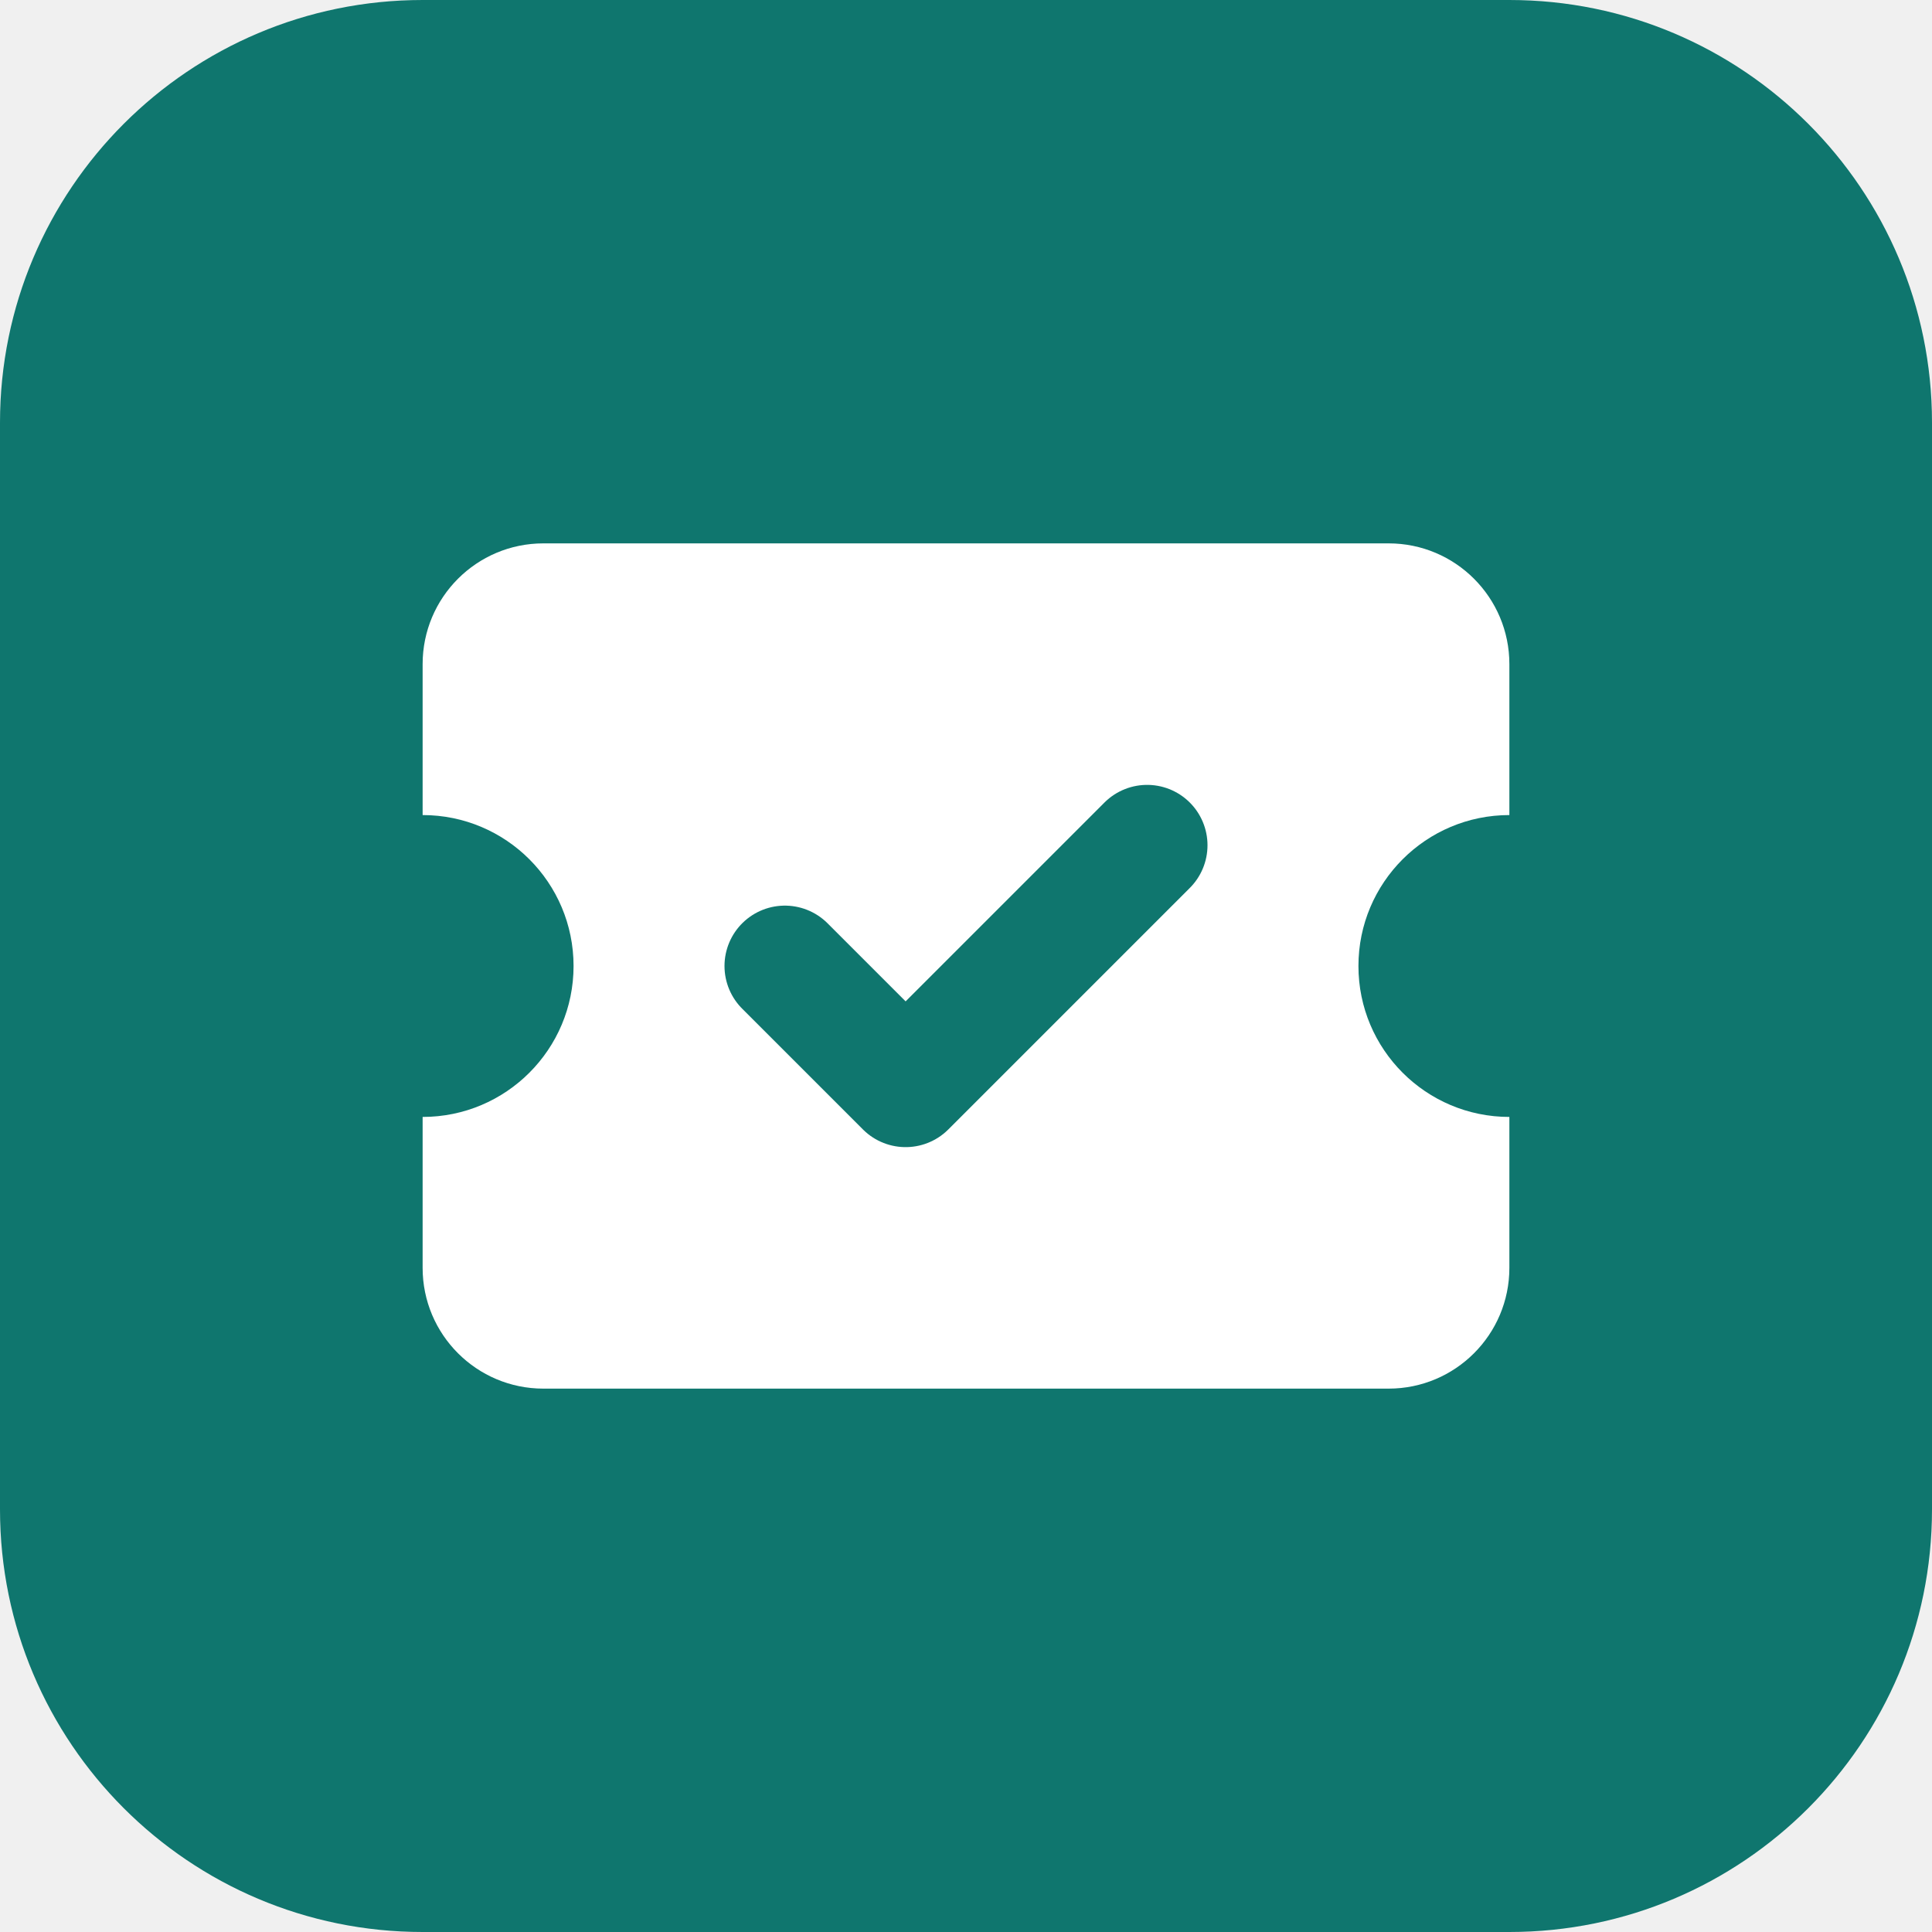
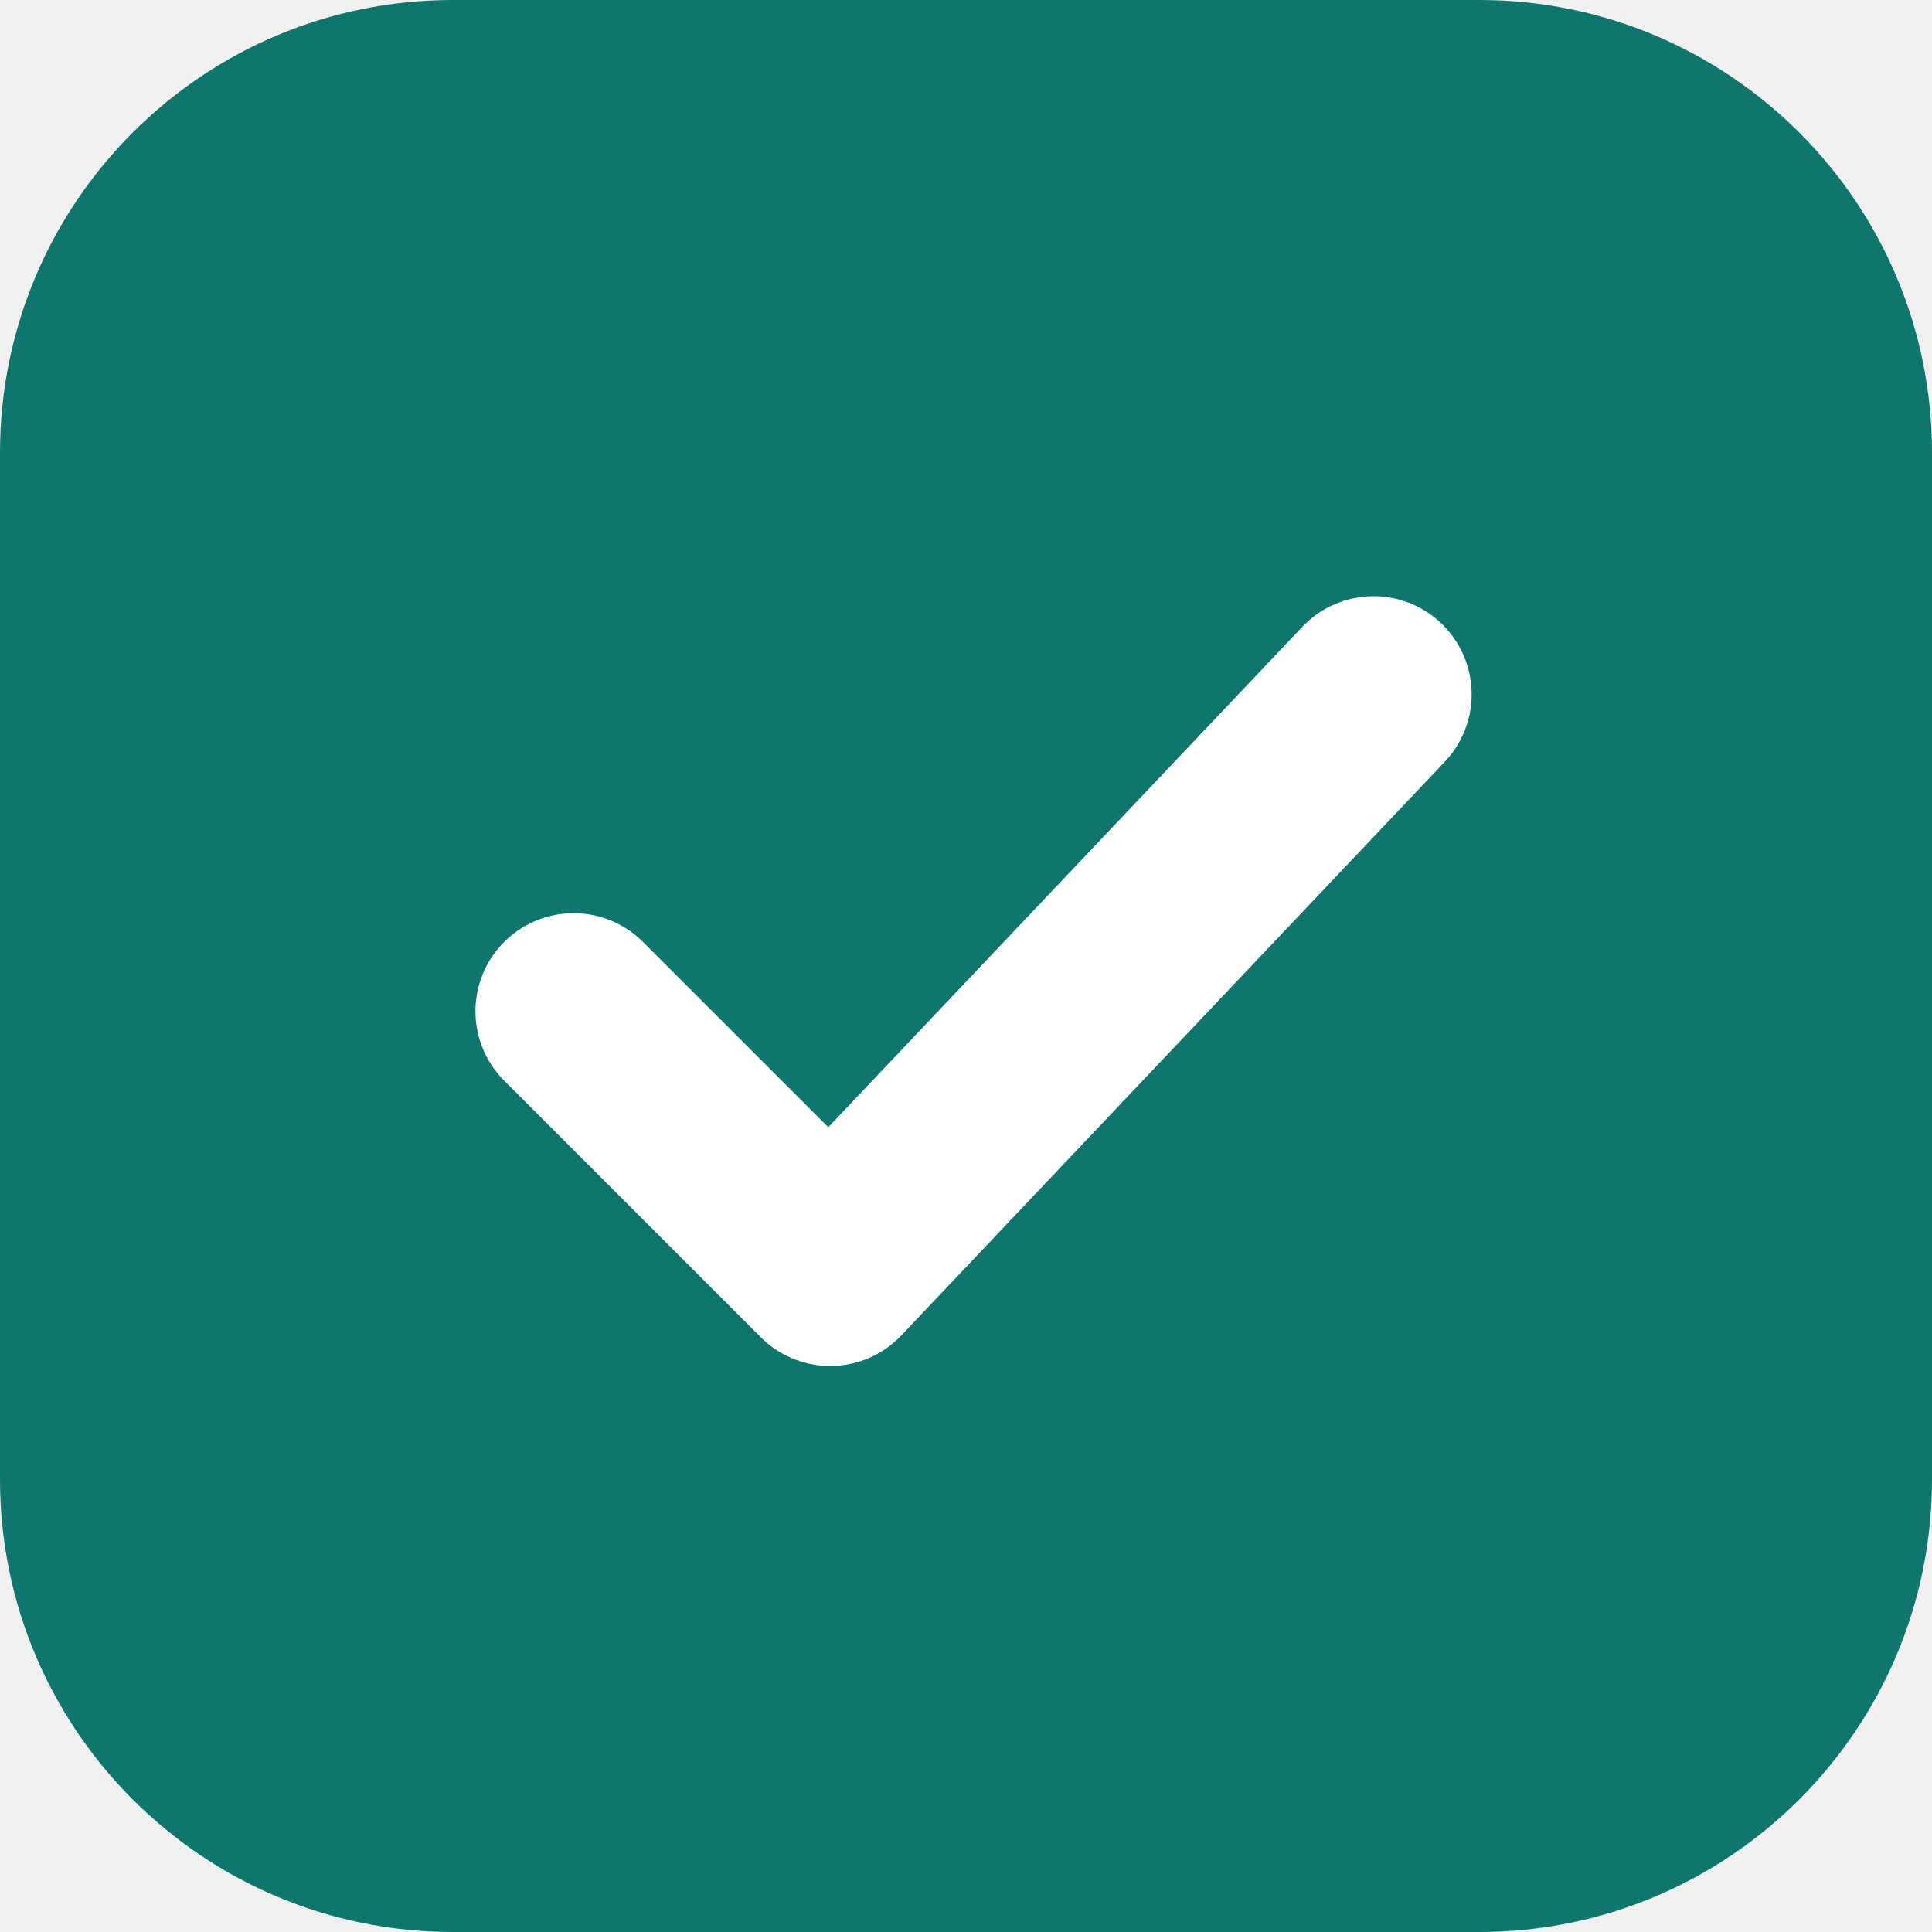
<svg xmlns="http://www.w3.org/2000/svg" viewBox="0 0 64 64">
-   <rect width="64" height="64" rx="14" fill="#0f766e" />
-   <path d="M14 22a4 4 0 0 1 4-4h28a4 4 0 0 1 4 4v5a5 5 0 0 0 0 10v5a4 4 0 0 1-4 4H18a4 4 0 0 1-4-4v-5a5 5 0 0 0 0-10z" fill="#fff" />
-   <path d="M26 32l4 4 8-8" stroke="#0f766e" stroke-width="4" fill="none" stroke-linecap="round" stroke-linejoin="round" />
+   <rect width="64" height="64" rx="15" fill="#0f766e" />
+   <path d="M19 33.5l8.5 8.5L45.5 23" fill="none" stroke="#fff" stroke-width="6.5" stroke-linecap="round" stroke-linejoin="round" />
</svg>
